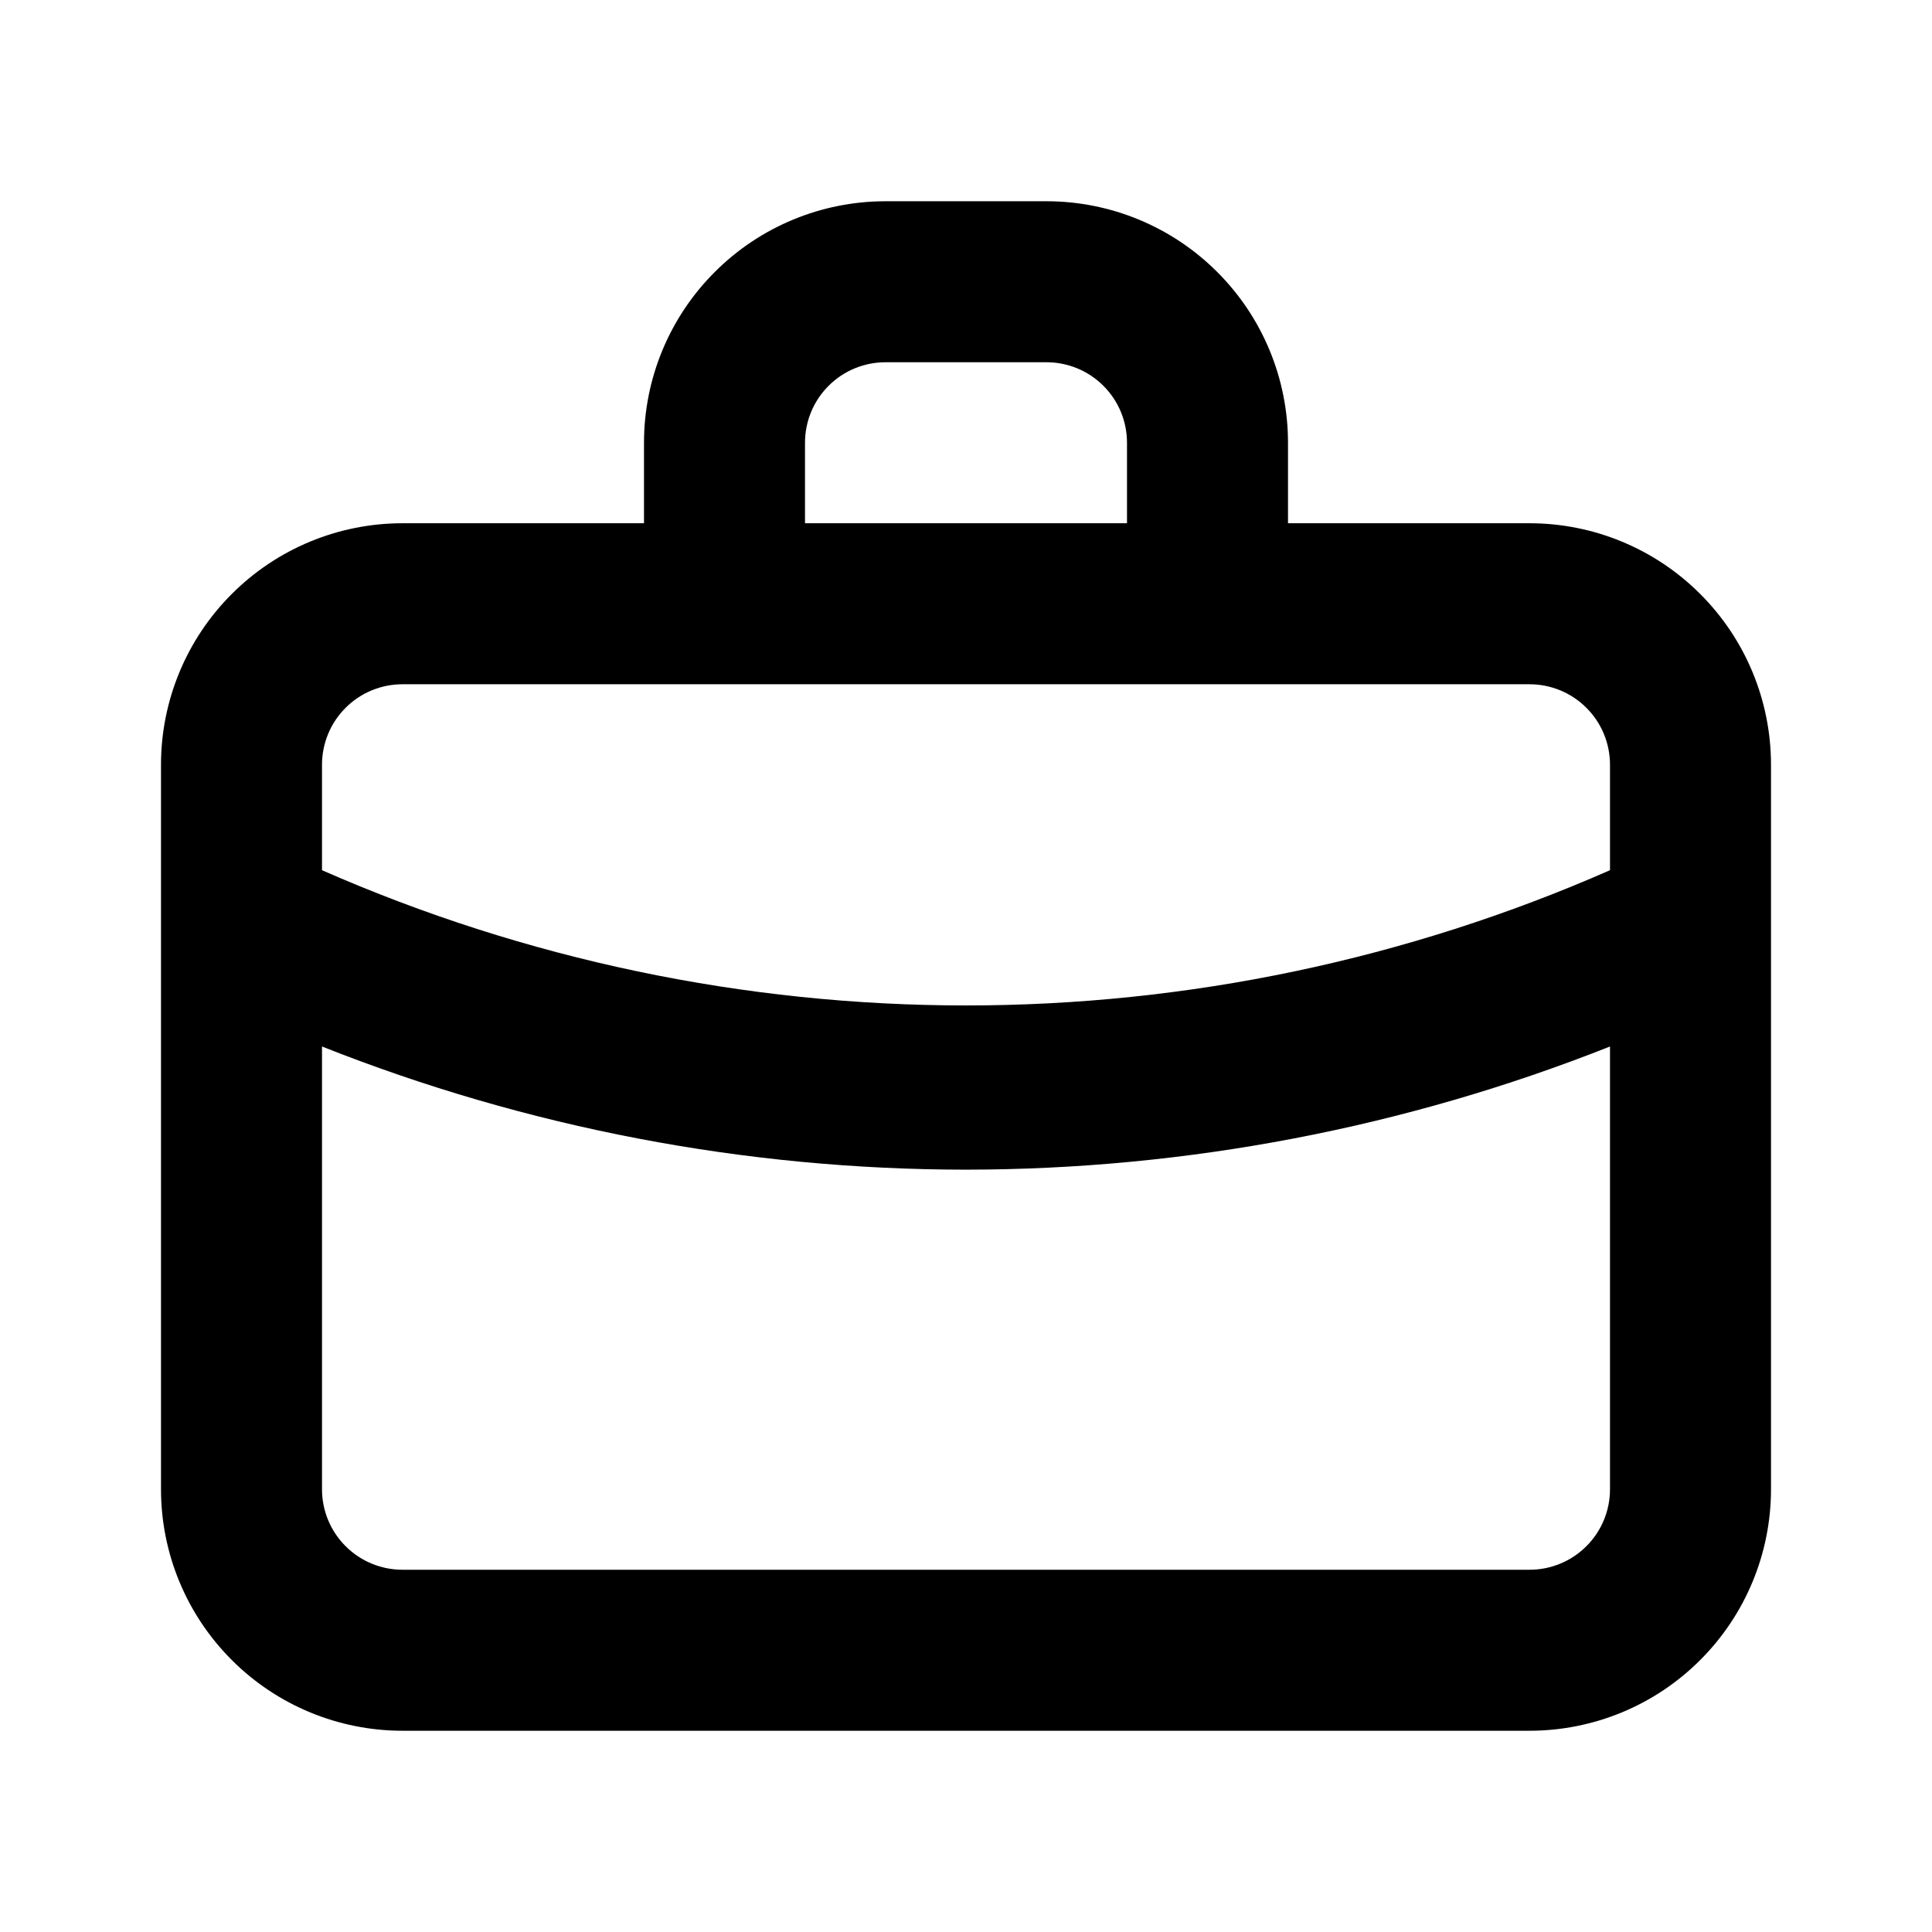
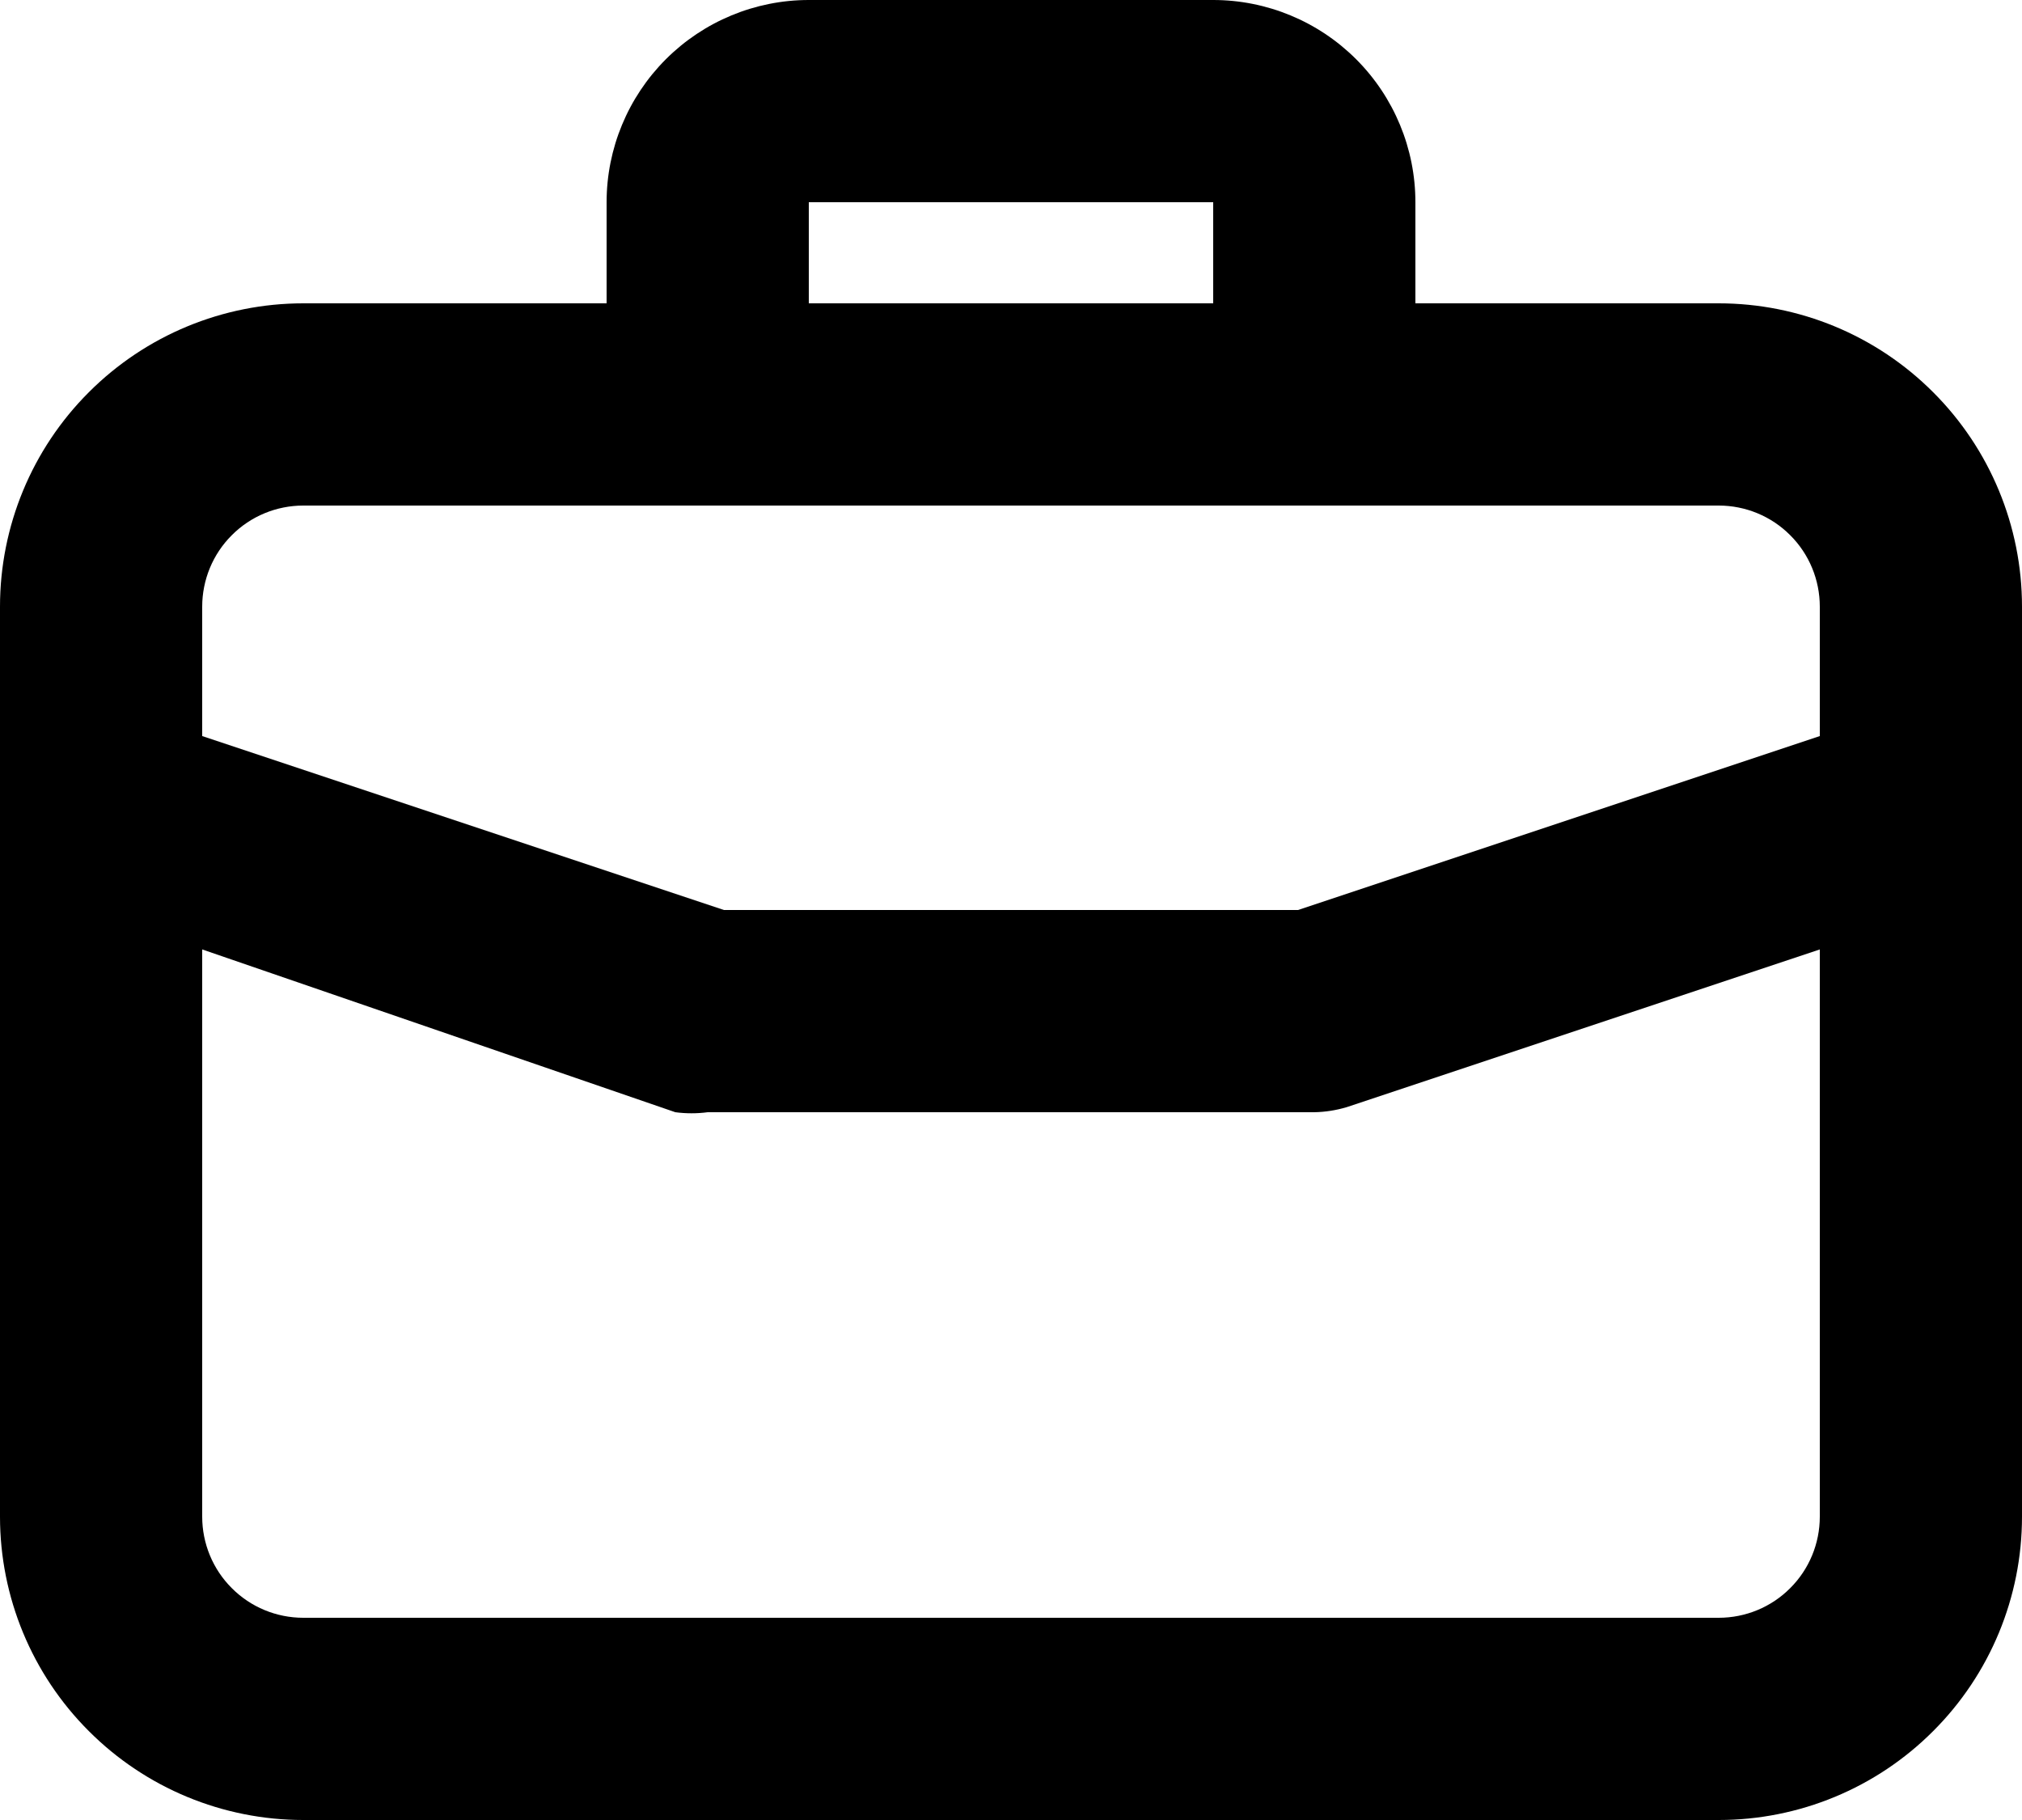
- <svg xmlns="http://www.w3.org/2000/svg" width="24" height="24" viewBox="0 0 24 24" fill="none">
-   <path d="M19 6.5H16V5.5C16 4.704 15.684 3.941 15.121 3.379C14.559 2.816 13.796 2.5 13 2.5H11C10.204 2.5 9.441 2.816 8.879 3.379C8.316 3.941 8 4.704 8 5.5V6.5H5C4.204 6.5 3.441 6.816 2.879 7.379C2.316 7.941 2 8.704 2 9.5V18.5C2 19.296 2.316 20.059 2.879 20.621C3.441 21.184 4.204 21.5 5 21.5H19C19.796 21.5 20.559 21.184 21.121 20.621C21.684 20.059 22 19.296 22 18.5V9.5C22 8.704 21.684 7.941 21.121 7.379C20.559 6.816 19.796 6.5 19 6.5ZM10 5.5C10 5.235 10.105 4.98 10.293 4.793C10.48 4.605 10.735 4.5 11 4.5H13C13.265 4.5 13.52 4.605 13.707 4.793C13.895 4.98 14 5.235 14 5.5V6.5H10V5.5ZM20 18.5C20 18.765 19.895 19.02 19.707 19.207C19.52 19.395 19.265 19.5 19 19.5H5C4.735 19.5 4.48 19.395 4.293 19.207C4.105 19.02 4 18.765 4 18.5V13C6.546 14.01 9.261 14.529 12 14.53C14.739 14.528 17.453 14.009 20 13V18.5ZM20 10.81C17.478 11.918 14.754 12.49 12 12.49C9.246 12.49 6.522 11.918 4 10.81V9.5C4 9.235 4.105 8.98 4.293 8.793C4.48 8.605 4.735 8.5 5 8.5H19C19.265 8.5 19.52 8.605 19.707 8.793C19.895 8.98 20 9.235 20 9.5V10.81Z" fill="black" />
+ <svg xmlns="http://www.w3.org/2000/svg" width="20" height="18" viewBox="0 0 20 18" fill="none">
+   <path d="M17 3H14V2C14 1.47 13.789 0.961 13.414 0.586C13.039 0.211 12.53 0 12 0H8C7.47 0 6.961 0.211 6.586 0.586C6.211 0.961 6 1.47 6 2V3H3C2.204 3 1.441 3.316 0.879 3.879C0.316 4.441 0 5.204 0 6V15C0 15.796 0.316 16.559 0.879 17.121C1.441 17.684 2.204 18 3 18H17C17.796 18 18.559 17.684 19.121 17.121C19.684 16.559 20 15.796 20 15V6C20 5.204 19.684 4.441 19.121 3.879C18.559 3.316 17.796 3 17 3ZM8 2H12V3H8V2ZM18 15C18 15.265 17.895 15.52 17.707 15.707C17.52 15.895 17.265 16 17 16H3C2.735 16 2.48 15.895 2.293 15.707C2.105 15.52 2 15.265 2 15V9.39L6.68 11C6.786 11.014 6.894 11.014 7 11H13C13.108 10.998 13.216 10.981 13.32 10.95L18 9.39V15ZM18 7.28L12.84 9H7.16L2 7.28V6C2 5.735 2.105 5.48 2.293 5.293C2.48 5.105 2.735 5 3 5H17C17.265 5 17.52 5.105 17.707 5.293C17.895 5.48 18 5.735 18 6V7.28Z" fill="black" />
</svg>
